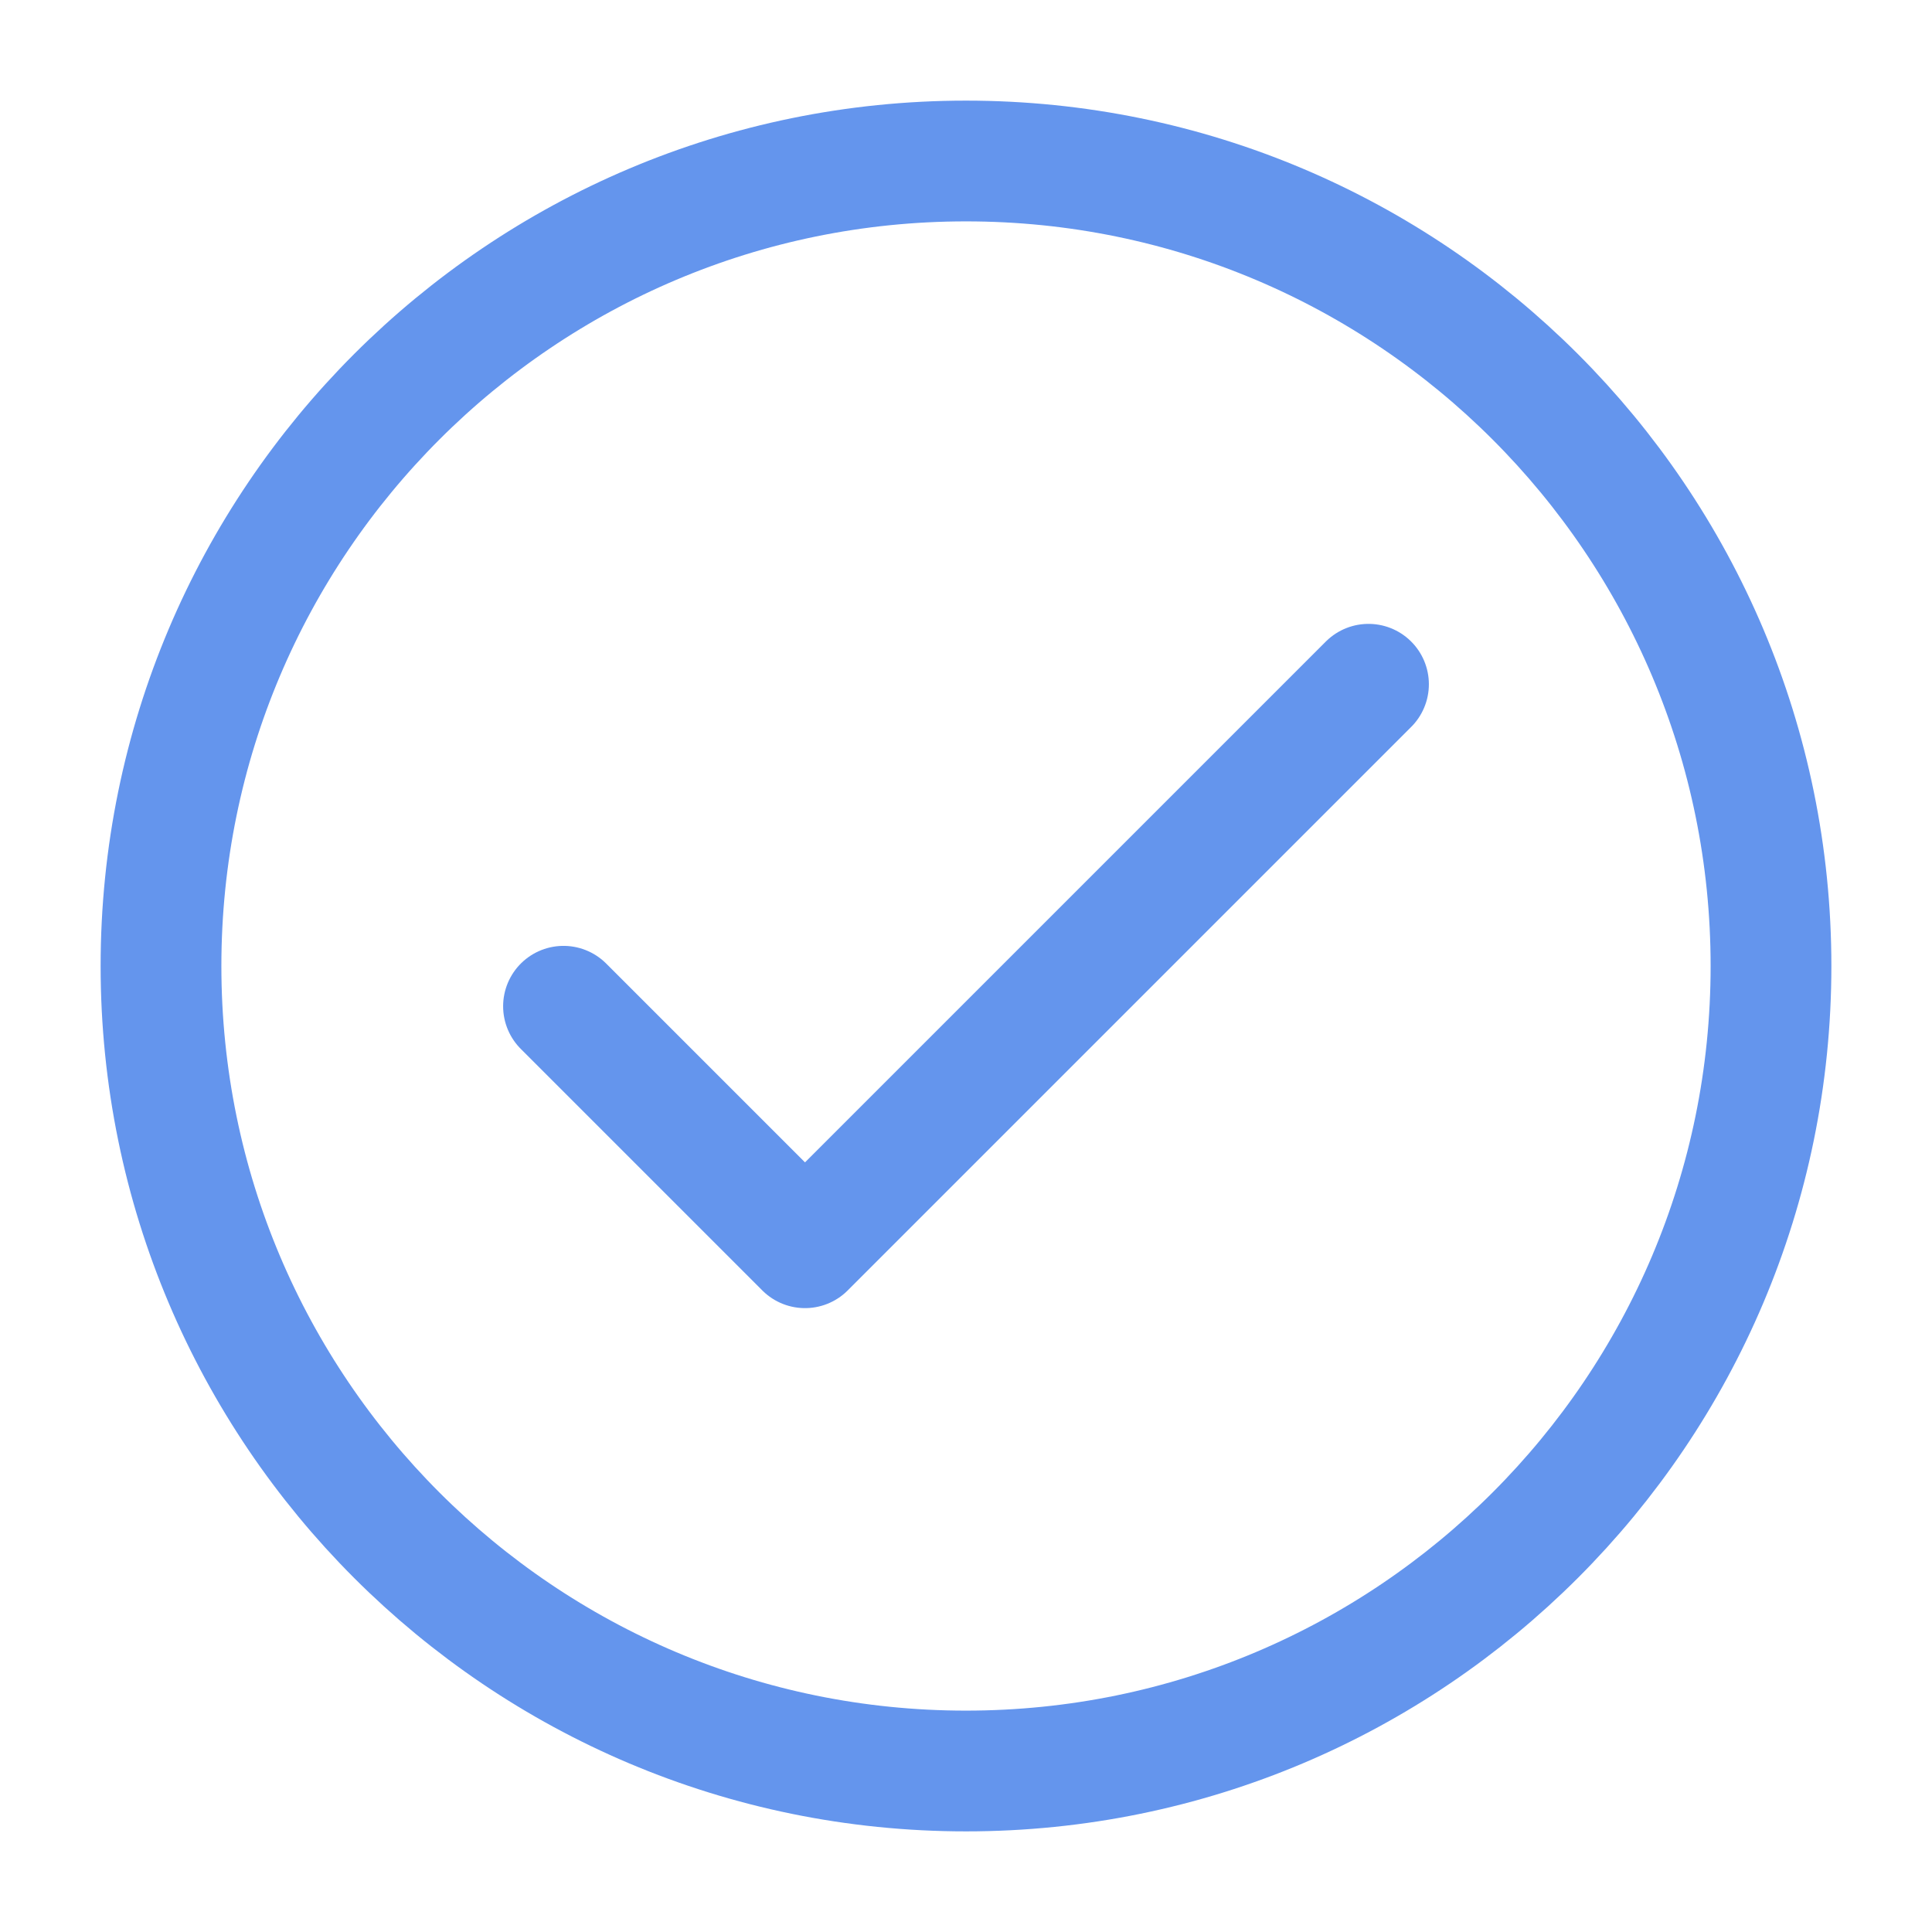
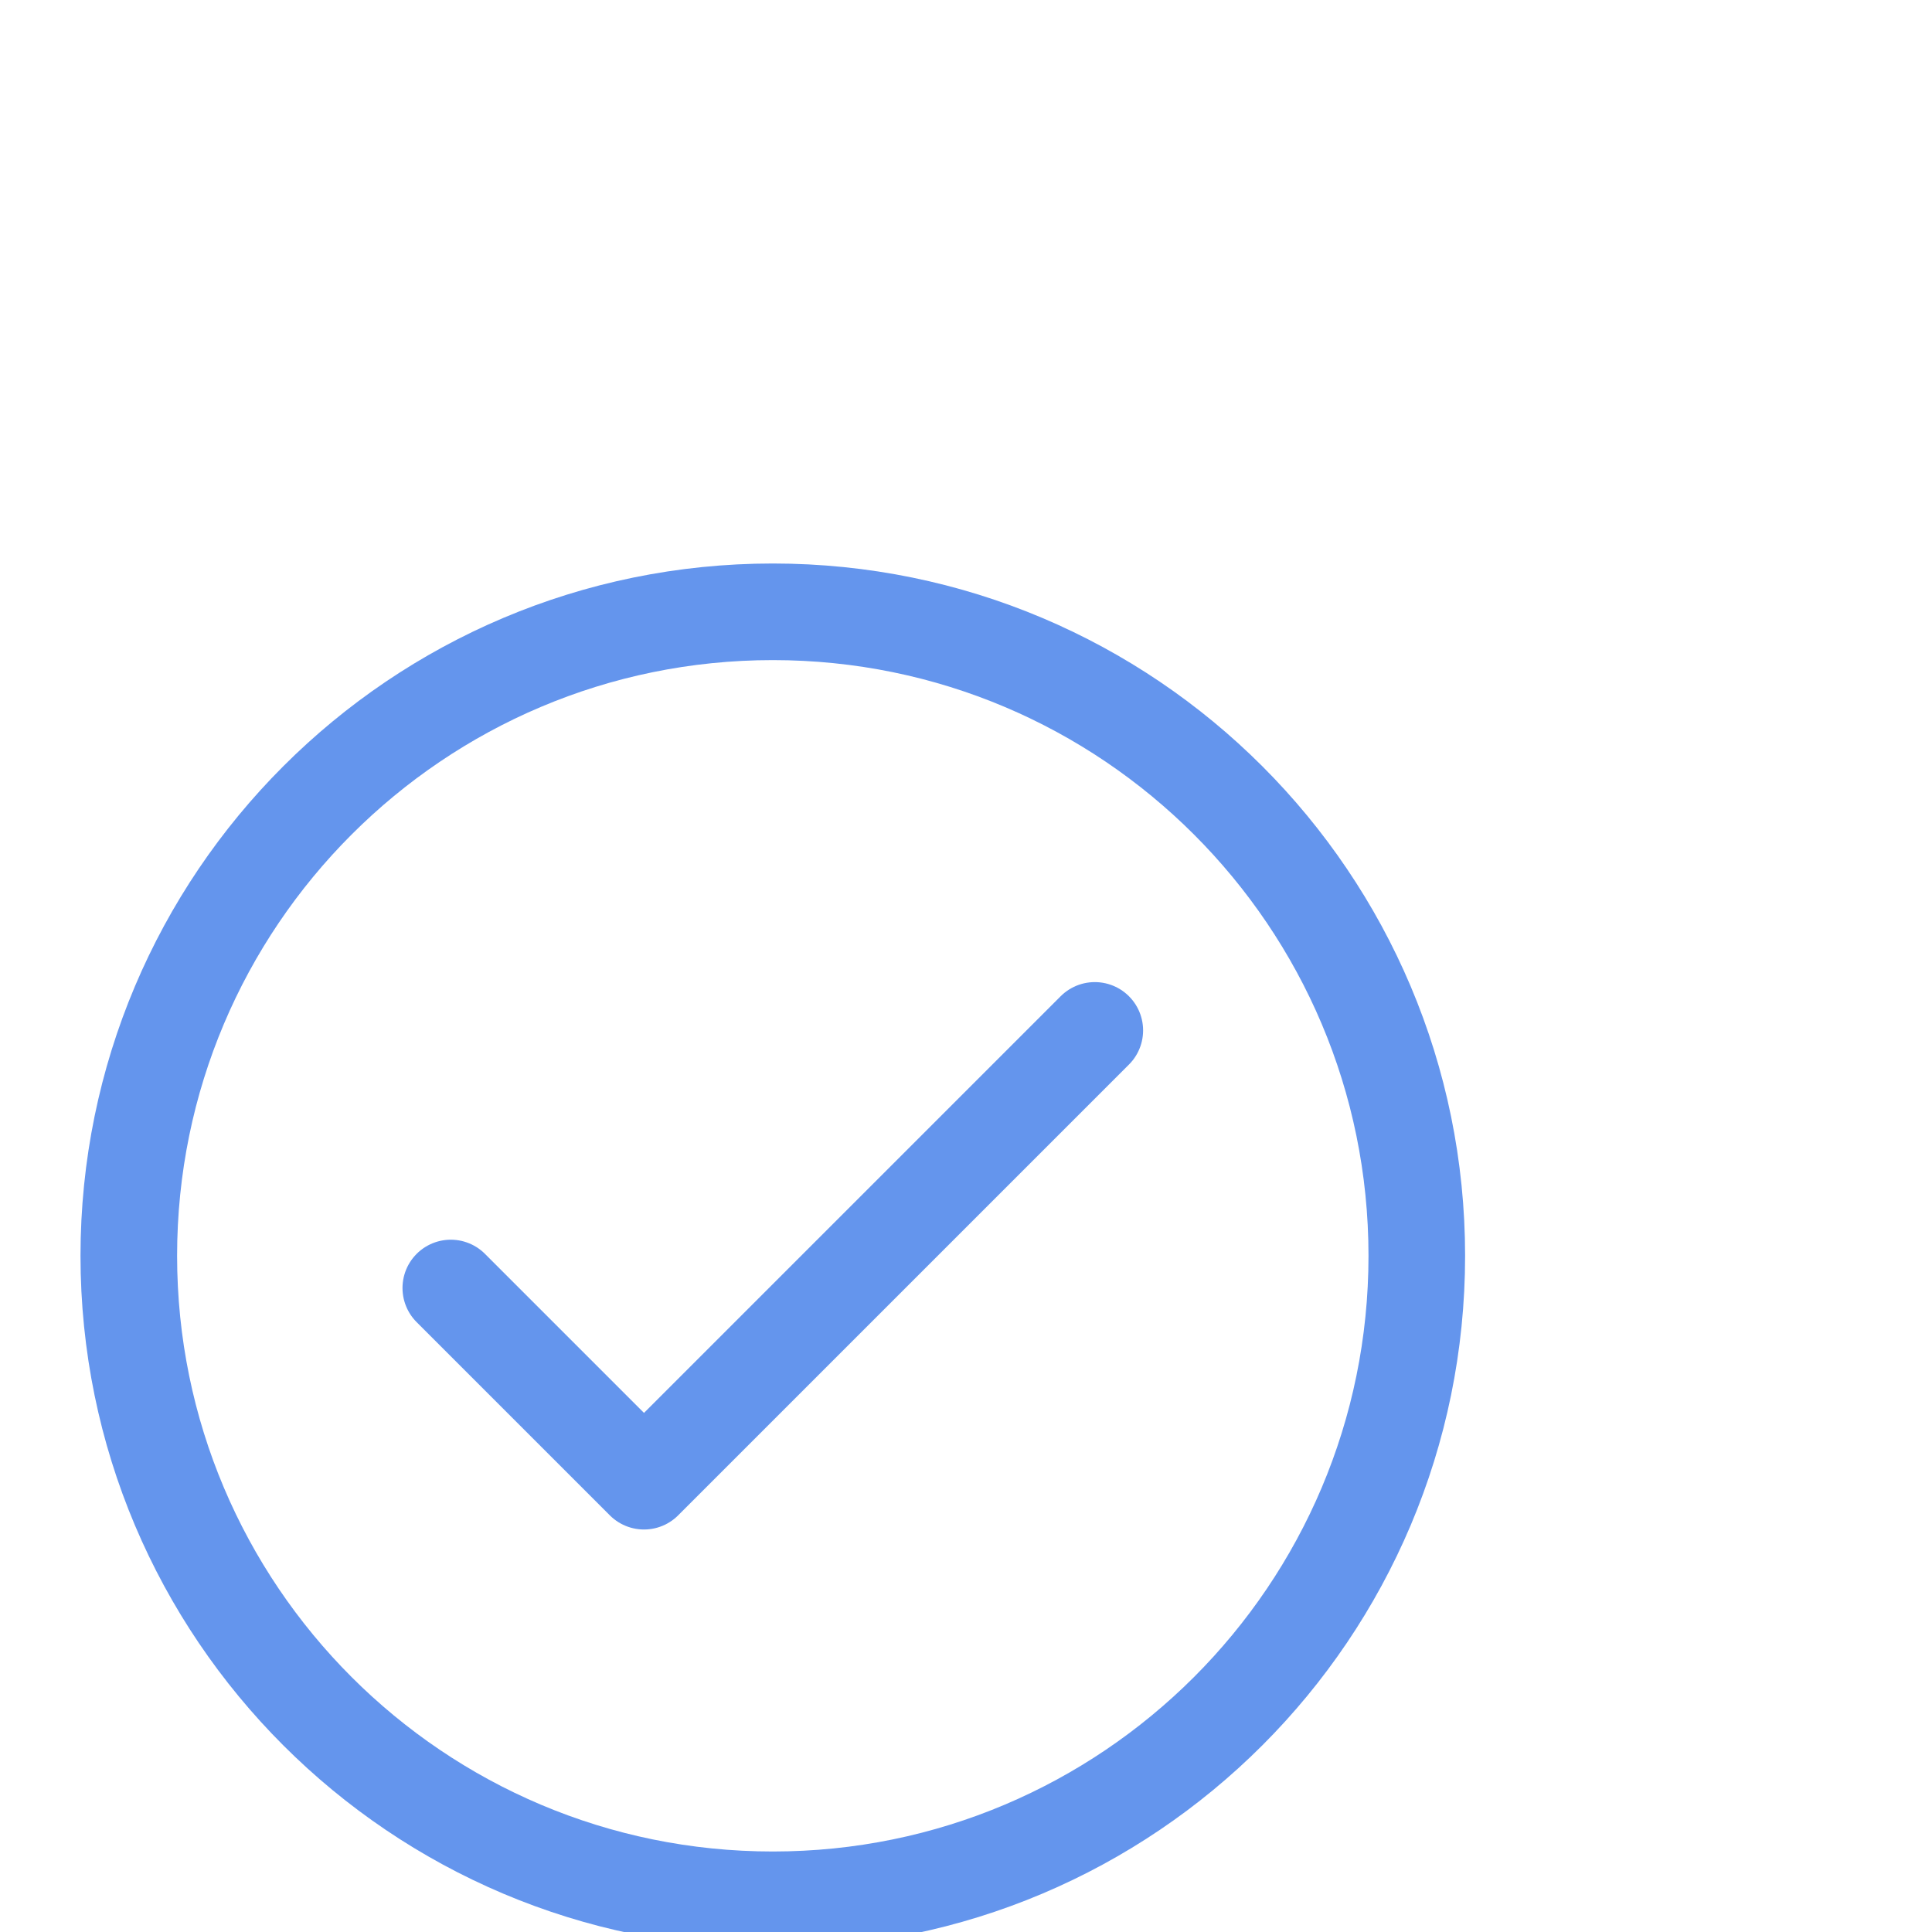
- <svg xmlns="http://www.w3.org/2000/svg" width="16px" height="16px" viewBox="0 0 24 24" fill="none">
+ <svg xmlns="http://www.w3.org/2000/svg" width="16px" height="16px" viewBox="0 -5 30 25" fill="none">
  <path d="M7 12.5L10 15.5L17 8.5" stroke="cornflowerblue" stroke-width="1.5" stroke-linecap="round" stroke-linejoin="round" />
  <path d="M12 22C17.523 22 22 17.523 22 12C22 6.477 17.523 2 12 2C6.477 2 2 6.477 2 12C2 17.523 6.477 22 12 22Z" stroke="cornflowerblue" stroke-width="1.5" stroke-linecap="round" stroke-linejoin="round" />
</svg>
